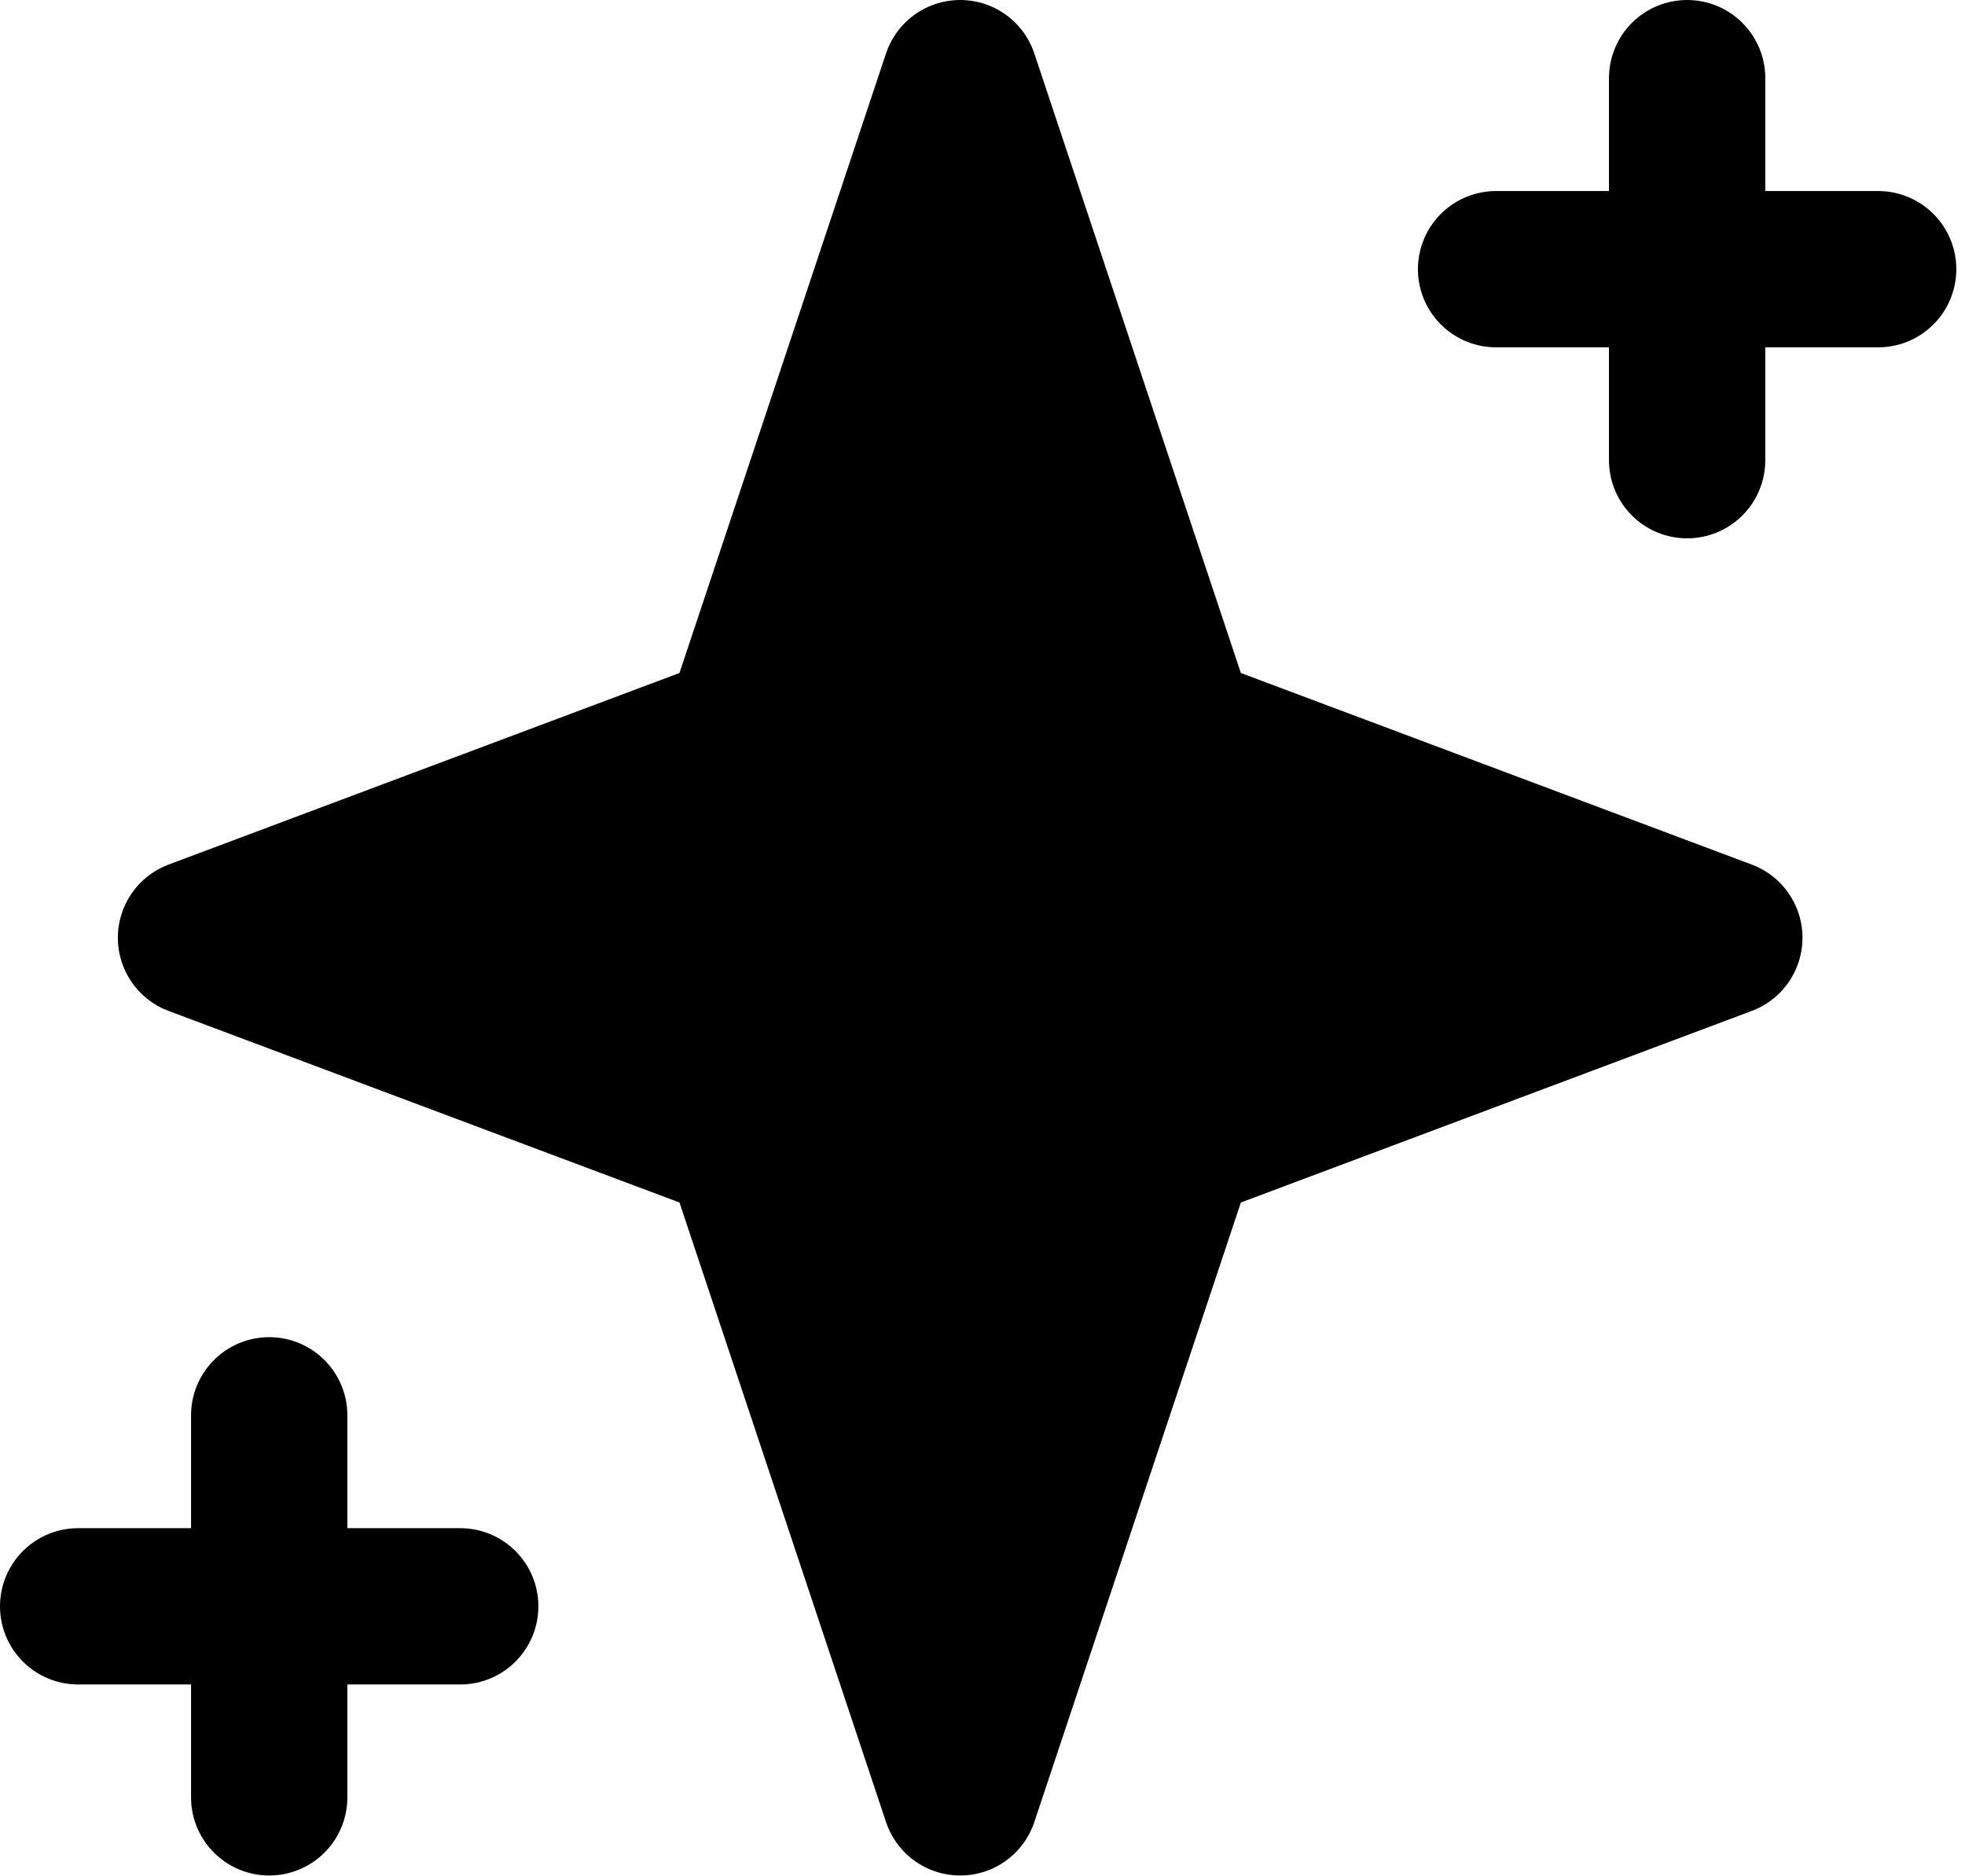
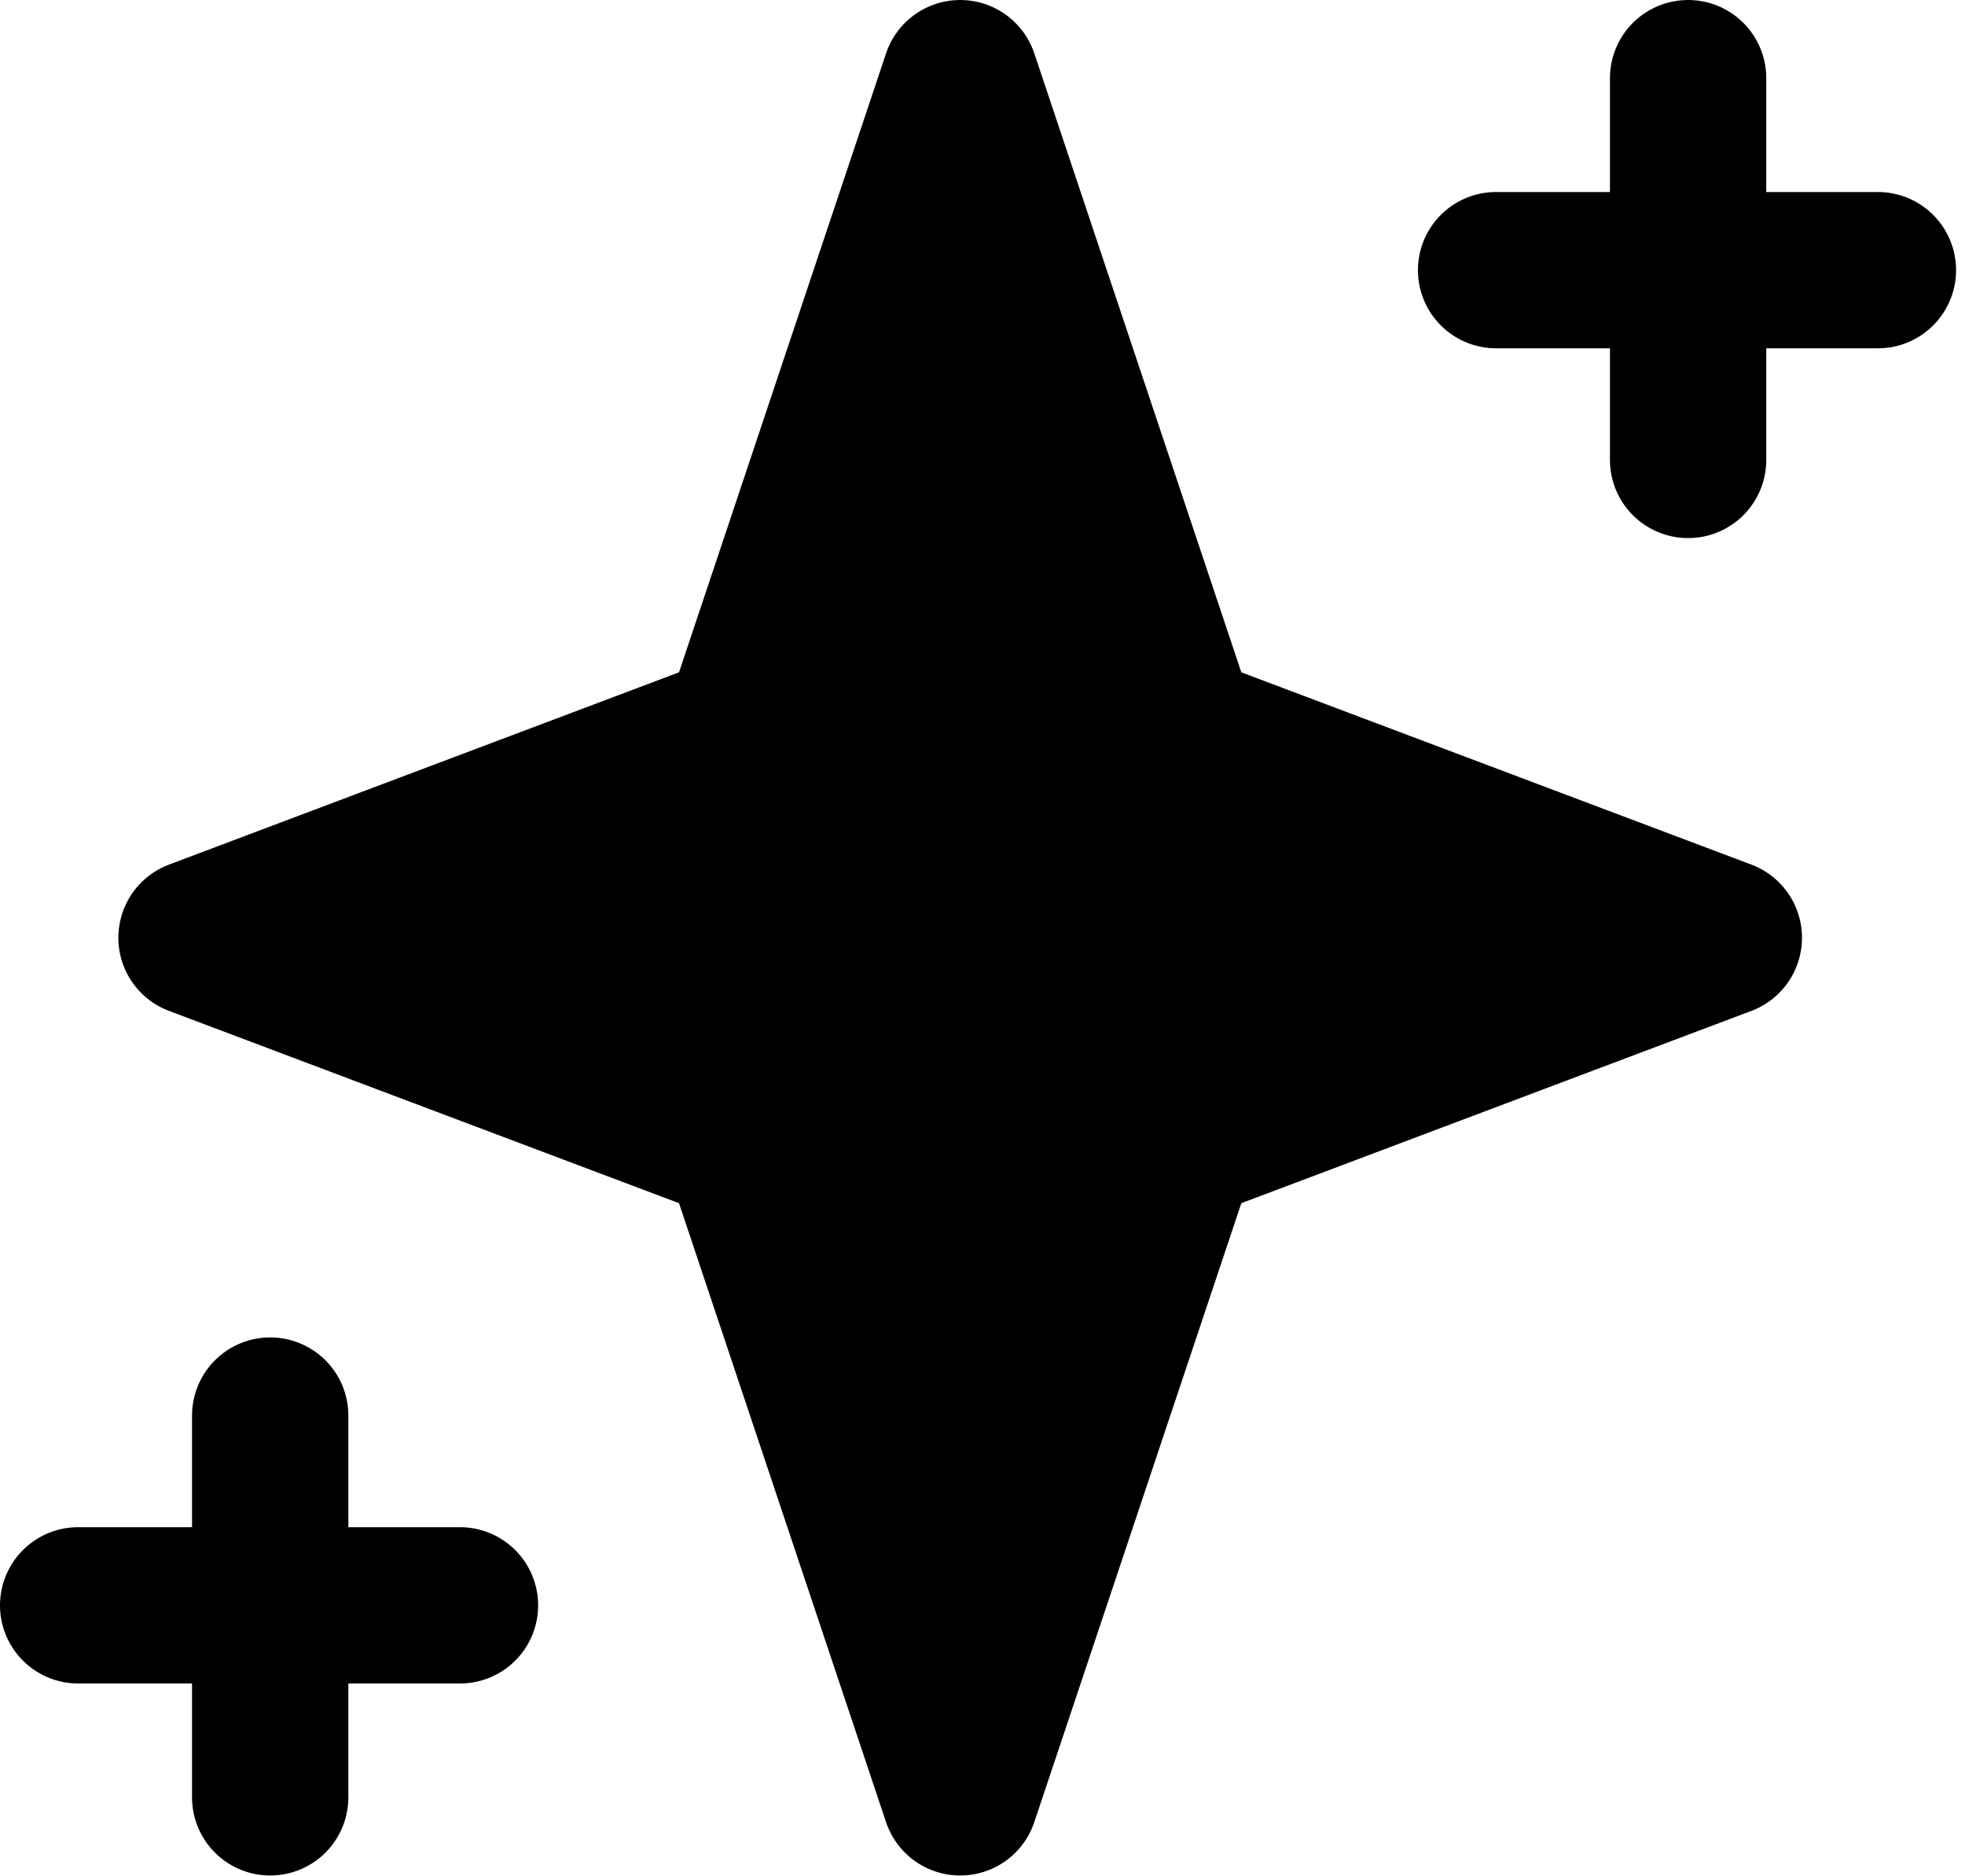
- <svg xmlns="http://www.w3.org/2000/svg" width="88" height="84" viewBox="0 0 88 84" fill="none">
-   <path d="M75.556 3.5V20.611ZM67 12.056H84.111ZM12.056 63.389V80.5ZM3.5 71.944H20.611ZM43 3.5L52.778 32.833L77.222 42L52.778 51.167L43 80.5L33.222 51.167L8.778 42L33.222 32.833L43 3.5Z" fill="black" />
-   <path d="M75.556 3.5V20.611M67 12.056H84.111M12.056 63.389V80.5M3.5 71.944H20.611M43 3.5L52.778 32.833L77.222 42L52.778 51.167L43 80.5L33.222 51.167L8.778 42L33.222 32.833L43 3.5Z" stroke="black" stroke-width="7" stroke-linecap="round" stroke-linejoin="round" />
+ <svg xmlns="http://www.w3.org/2000/svg" width="88" height="84" fill="none" viewBox="0 0 88 84">
+   <path fill="#000" d="M75.6 3.5v17.1ZM67 12.1h17.1ZM12 63.4v17.1Zm-8.5 8.5h17.1ZM43 3.5l9.8 29.3L77.2 42l-24.4 9.2L43 80.5l-9.8-29.3L8.8 42l24.4-9.2z" />
+   <path stroke="#000" stroke-linecap="round" stroke-linejoin="round" stroke-width="7" d="M75.6 3.5v17.1M67 12.1h17.1m-72 51.3v17.1m-8.6-8.6h17.1M43 3.5l9.8 29.3L77.2 42l-24.4 9.2L43 80.5l-9.8-29.3L8.8 42l24.4-9.2z" />
</svg>
